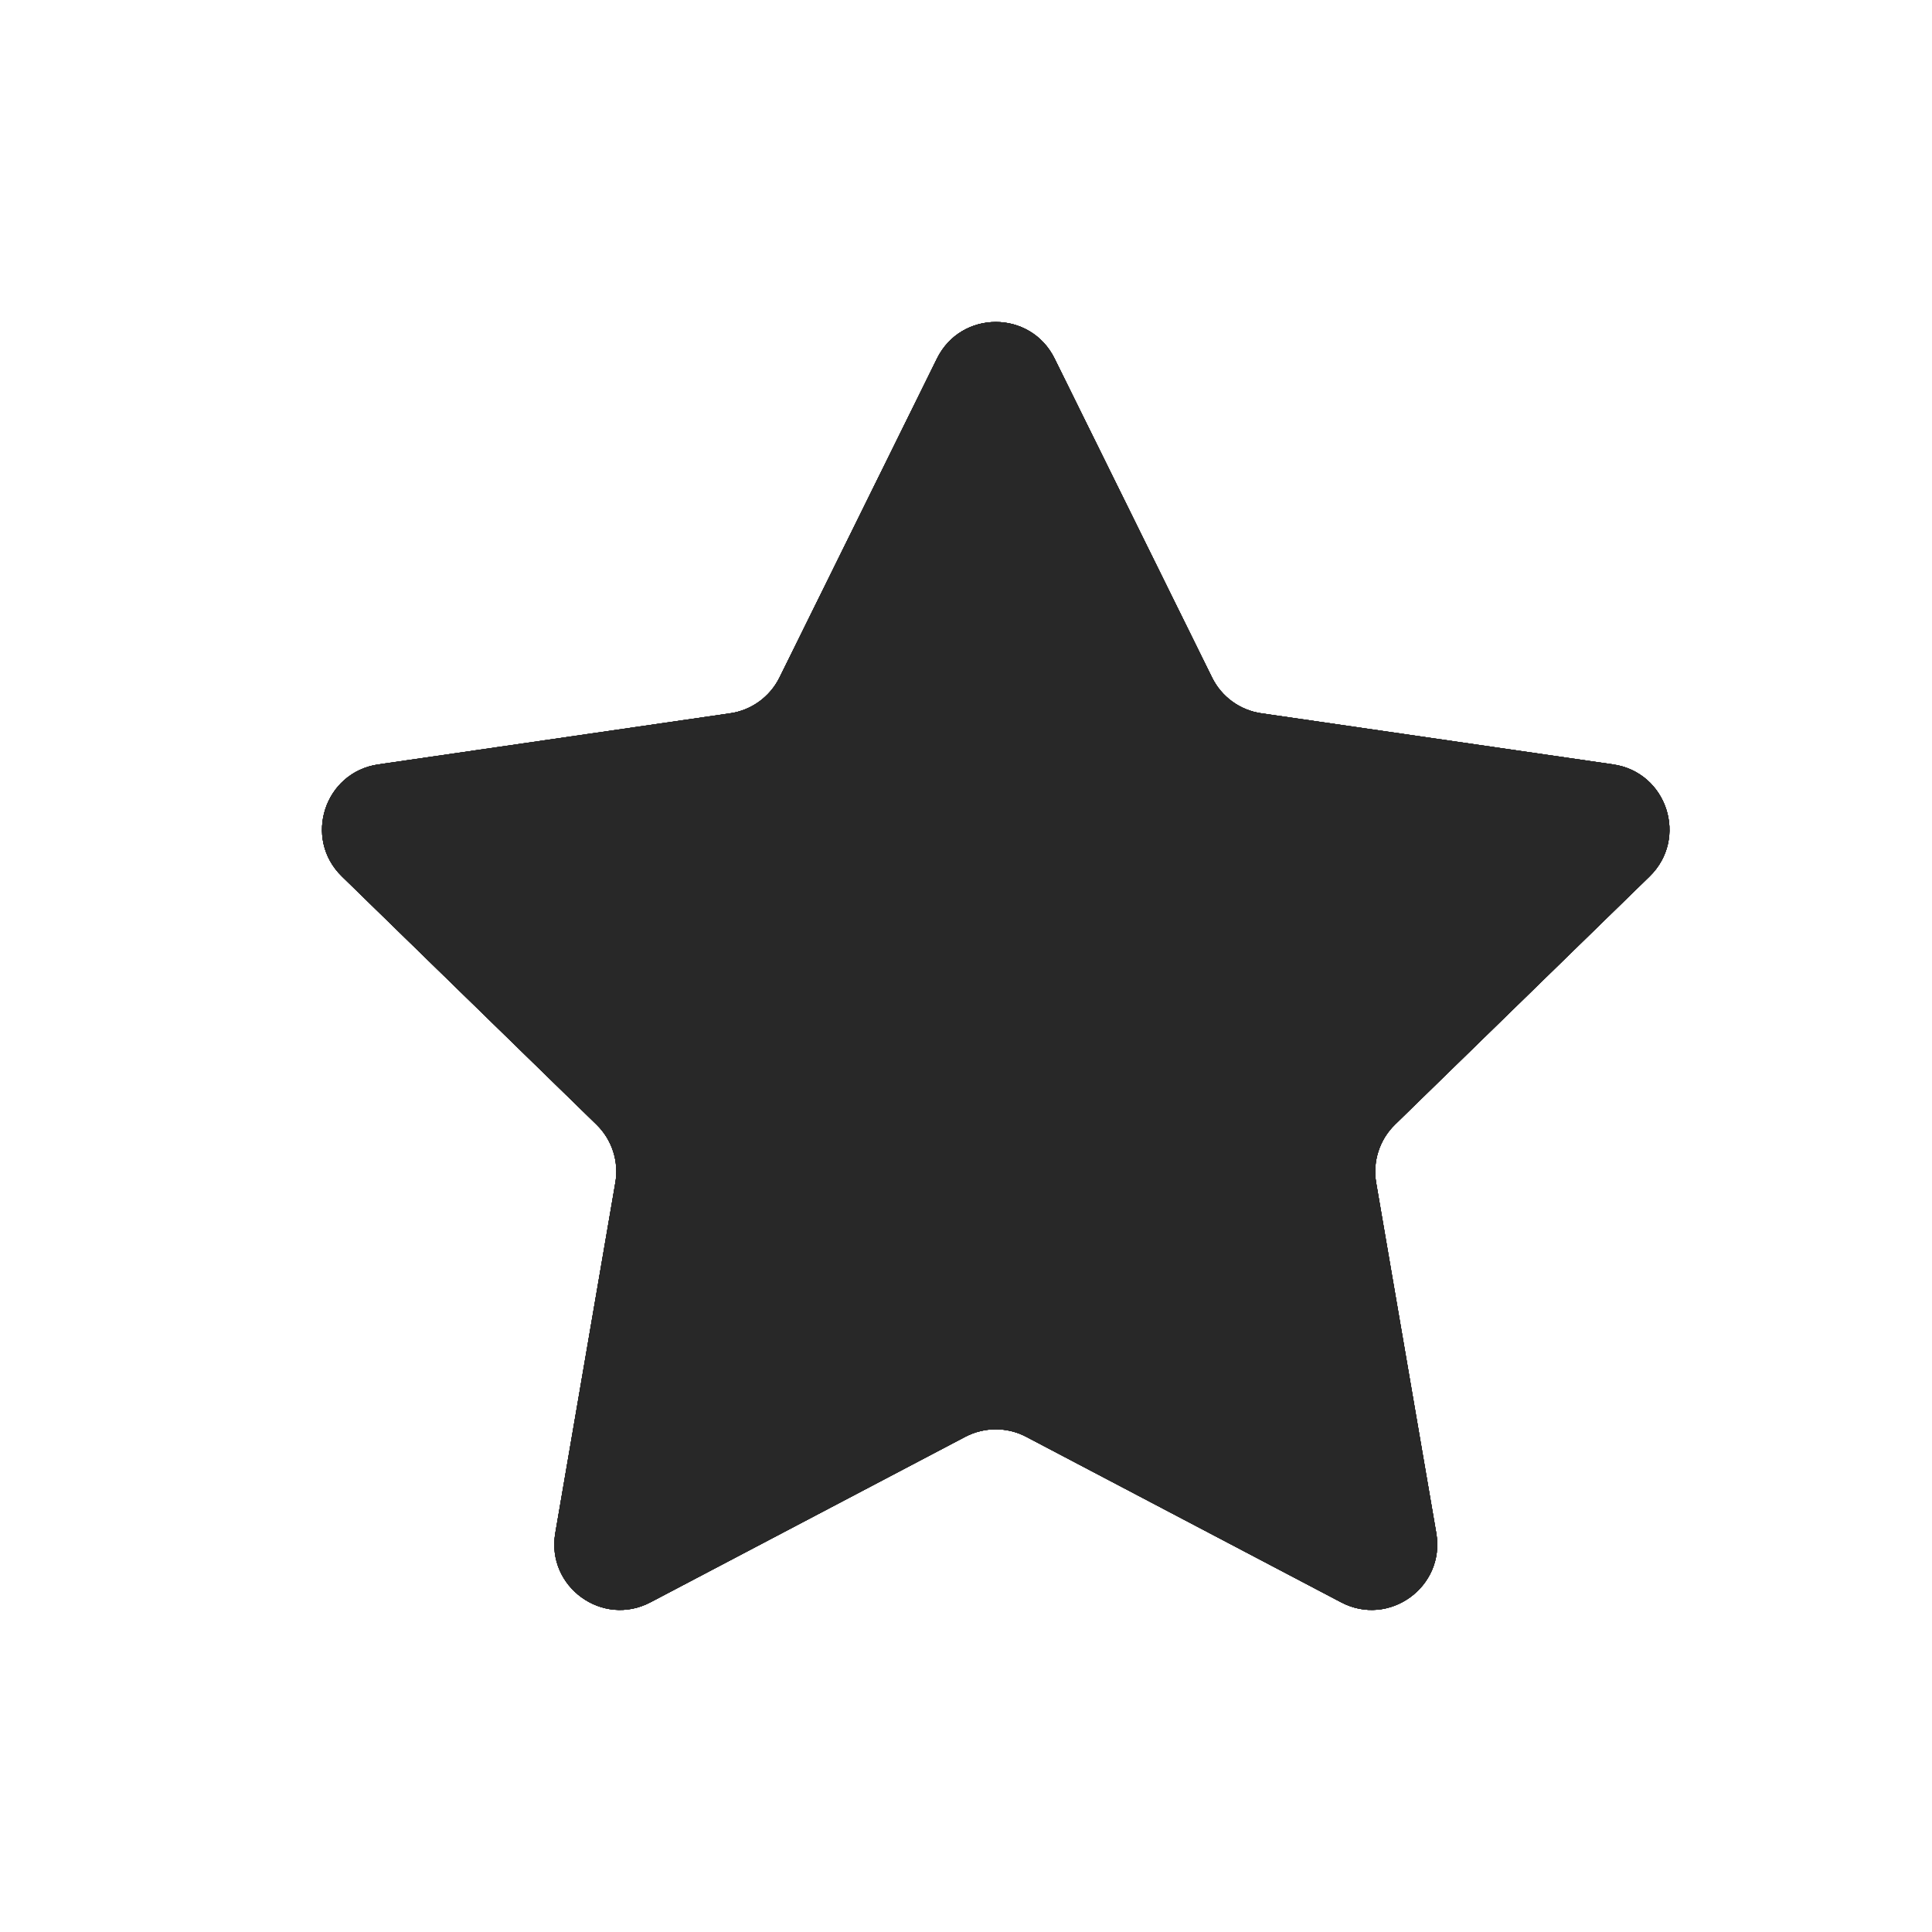
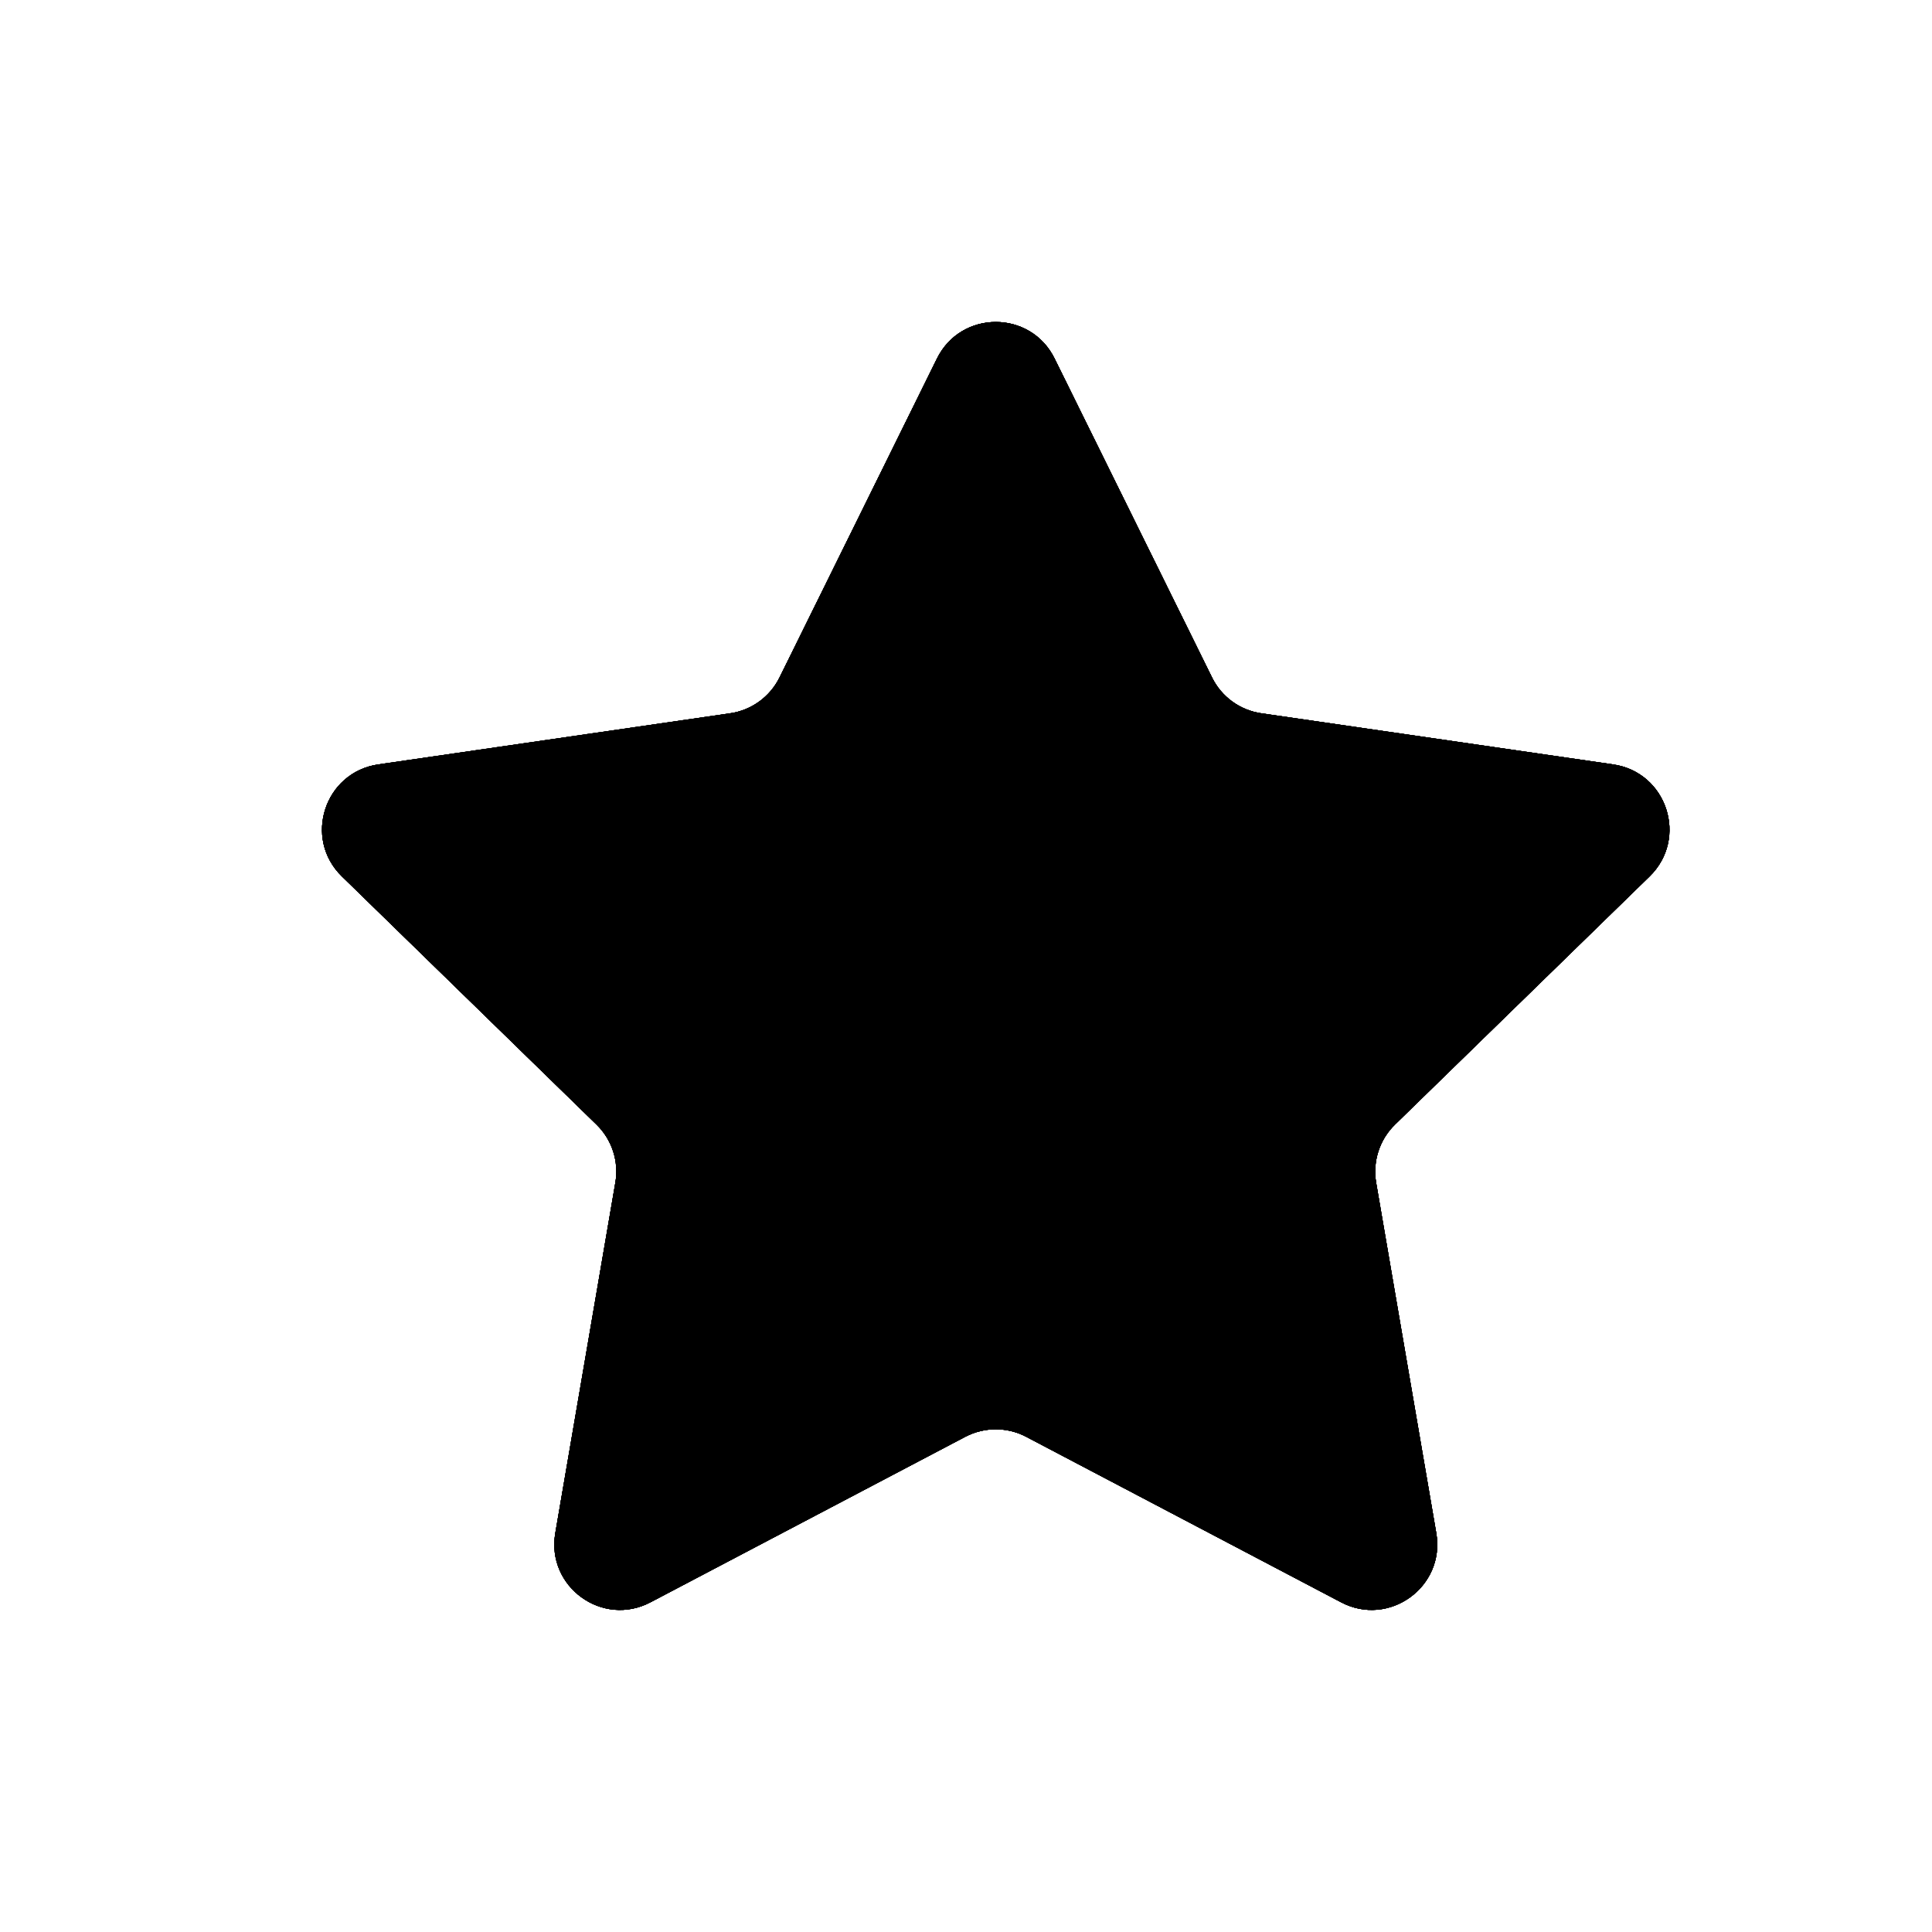
<svg xmlns="http://www.w3.org/2000/svg" width="24" height="24" viewBox="0 0 24 24" fill="none">
-   <path d="M11.639 4.455C11.938 3.848 12.802 3.848 13.101 4.455L15.056 8.415C15.174 8.656 15.404 8.823 15.669 8.861L20.04 9.496C20.709 9.594 20.976 10.415 20.492 10.887L17.329 13.97C17.137 14.157 17.05 14.427 17.095 14.692L17.842 19.045C17.956 19.711 17.257 20.219 16.659 19.904L12.749 17.849C12.512 17.724 12.228 17.724 11.99 17.849L8.081 19.904C7.483 20.219 6.784 19.711 6.898 19.045L7.644 14.692C7.69 14.427 7.602 14.157 7.41 13.97L4.247 10.887C3.763 10.415 4.03 9.594 4.699 9.496L9.07 8.861C9.335 8.823 9.565 8.656 9.684 8.415L11.639 4.455Z" fill="#282828" />
-   <path d="M11.639 4.455C11.938 3.848 12.802 3.848 13.101 4.455L15.056 8.415C15.174 8.656 15.404 8.823 15.669 8.861L20.04 9.496C20.709 9.594 20.976 10.415 20.492 10.887L17.329 13.97C17.137 14.157 17.05 14.427 17.095 14.692L17.842 19.045C17.956 19.711 17.257 20.219 16.659 19.904L12.749 17.849C12.512 17.724 12.228 17.724 11.99 17.849L8.081 19.904C7.483 20.219 6.784 19.711 6.898 19.045L7.644 14.692C7.69 14.427 7.602 14.157 7.41 13.97L4.247 10.887C3.763 10.415 4.03 9.594 4.699 9.496L9.07 8.861C9.335 8.823 9.565 8.656 9.684 8.415L11.639 4.455Z" fill="#282828" />
-   <path d="M11.639 4.455C11.938 3.848 12.802 3.848 13.101 4.455L15.056 8.415C15.174 8.656 15.404 8.823 15.669 8.861L20.04 9.496C20.709 9.594 20.976 10.415 20.492 10.887L17.329 13.97C17.137 14.157 17.05 14.427 17.095 14.692L17.842 19.045C17.956 19.711 17.257 20.219 16.659 19.904L12.749 17.849C12.512 17.724 12.228 17.724 11.99 17.849L8.081 19.904C7.483 20.219 6.784 19.711 6.898 19.045L7.644 14.692C7.69 14.427 7.602 14.157 7.41 13.97L4.247 10.887C3.763 10.415 4.03 9.594 4.699 9.496L9.07 8.861C9.335 8.823 9.565 8.656 9.684 8.415L11.639 4.455Z" fill="#282828" />
-   <path d="M11.639 4.455C11.938 3.848 12.802 3.848 13.101 4.455L15.056 8.415C15.174 8.656 15.404 8.823 15.669 8.861L20.04 9.496C20.709 9.594 20.976 10.415 20.492 10.887L17.329 13.97C17.137 14.157 17.05 14.427 17.095 14.692L17.842 19.045C17.956 19.711 17.257 20.219 16.659 19.904L12.749 17.849C12.512 17.724 12.228 17.724 11.99 17.849L8.081 19.904C7.483 20.219 6.784 19.711 6.898 19.045L7.644 14.692C7.69 14.427 7.602 14.157 7.41 13.97L4.247 10.887C3.763 10.415 4.03 9.594 4.699 9.496L9.07 8.861C9.335 8.823 9.565 8.656 9.684 8.415L11.639 4.455Z" fill="#282828" />
-   <path d="M11.639 4.455C11.938 3.848 12.802 3.848 13.101 4.455L15.056 8.415C15.174 8.656 15.404 8.823 15.669 8.861L20.04 9.496C20.709 9.594 20.976 10.415 20.492 10.887L17.329 13.97C17.137 14.157 17.05 14.427 17.095 14.692L17.842 19.045C17.956 19.711 17.257 20.219 16.659 19.904L12.749 17.849C12.512 17.724 12.228 17.724 11.99 17.849L8.081 19.904C7.483 20.219 6.784 19.711 6.898 19.045L7.644 14.692C7.69 14.427 7.602 14.157 7.41 13.97L4.247 10.887C3.763 10.415 4.03 9.594 4.699 9.496L9.07 8.861C9.335 8.823 9.565 8.656 9.684 8.415L11.639 4.455Z" fill="#282828" />
+   <path d="M11.639 4.455C11.938 3.848 12.802 3.848 13.101 4.455L15.056 8.415C15.174 8.656 15.404 8.823 15.669 8.861L20.04 9.496C20.709 9.594 20.976 10.415 20.492 10.887L17.329 13.97C17.137 14.157 17.05 14.427 17.095 14.692L17.842 19.045C17.956 19.711 17.257 20.219 16.659 19.904L12.749 17.849C12.512 17.724 12.228 17.724 11.99 17.849L8.081 19.904C7.483 20.219 6.784 19.711 6.898 19.045L7.644 14.692C7.69 14.427 7.602 14.157 7.41 13.97L4.247 10.887C3.763 10.415 4.03 9.594 4.699 9.496L9.07 8.861C9.335 8.823 9.565 8.656 9.684 8.415L11.639 4.455Z" fill="currentColor" />
+   <path d="M11.639 4.455C11.938 3.848 12.802 3.848 13.101 4.455L15.056 8.415C15.174 8.656 15.404 8.823 15.669 8.861L20.04 9.496C20.709 9.594 20.976 10.415 20.492 10.887L17.329 13.97C17.137 14.157 17.05 14.427 17.095 14.692L17.842 19.045C17.956 19.711 17.257 20.219 16.659 19.904L12.749 17.849C12.512 17.724 12.228 17.724 11.99 17.849L8.081 19.904C7.483 20.219 6.784 19.711 6.898 19.045L7.644 14.692C7.69 14.427 7.602 14.157 7.41 13.97L4.247 10.887C3.763 10.415 4.03 9.594 4.699 9.496L9.07 8.861C9.335 8.823 9.565 8.656 9.684 8.415L11.639 4.455Z" fill="currentColor" />
+   <path d="M11.639 4.455C11.938 3.848 12.802 3.848 13.101 4.455L15.056 8.415C15.174 8.656 15.404 8.823 15.669 8.861L20.04 9.496C20.709 9.594 20.976 10.415 20.492 10.887L17.329 13.97C17.137 14.157 17.05 14.427 17.095 14.692L17.842 19.045C17.956 19.711 17.257 20.219 16.659 19.904L12.749 17.849C12.512 17.724 12.228 17.724 11.99 17.849L8.081 19.904C7.483 20.219 6.784 19.711 6.898 19.045L7.644 14.692C7.69 14.427 7.602 14.157 7.41 13.97L4.247 10.887C3.763 10.415 4.03 9.594 4.699 9.496L9.07 8.861C9.335 8.823 9.565 8.656 9.684 8.415L11.639 4.455Z" fill="currentColor" />
+   <path d="M11.639 4.455C11.938 3.848 12.802 3.848 13.101 4.455L15.056 8.415C15.174 8.656 15.404 8.823 15.669 8.861L20.04 9.496C20.709 9.594 20.976 10.415 20.492 10.887L17.329 13.97C17.137 14.157 17.05 14.427 17.095 14.692L17.842 19.045C17.956 19.711 17.257 20.219 16.659 19.904L12.749 17.849C12.512 17.724 12.228 17.724 11.99 17.849L8.081 19.904C7.483 20.219 6.784 19.711 6.898 19.045L7.644 14.692C7.69 14.427 7.602 14.157 7.41 13.97L4.247 10.887C3.763 10.415 4.03 9.594 4.699 9.496L9.07 8.861C9.335 8.823 9.565 8.656 9.684 8.415L11.639 4.455Z" fill="currentColor" />
+   <path d="M11.639 4.455C11.938 3.848 12.802 3.848 13.101 4.455L15.056 8.415C15.174 8.656 15.404 8.823 15.669 8.861L20.04 9.496C20.709 9.594 20.976 10.415 20.492 10.887L17.329 13.97C17.137 14.157 17.05 14.427 17.095 14.692L17.842 19.045C17.956 19.711 17.257 20.219 16.659 19.904L12.749 17.849C12.512 17.724 12.228 17.724 11.99 17.849L8.081 19.904C7.483 20.219 6.784 19.711 6.898 19.045L7.644 14.692C7.69 14.427 7.602 14.157 7.41 13.97L4.247 10.887C3.763 10.415 4.03 9.594 4.699 9.496L9.07 8.861C9.335 8.823 9.565 8.656 9.684 8.415L11.639 4.455Z" fill="currentColor" />
</svg>
